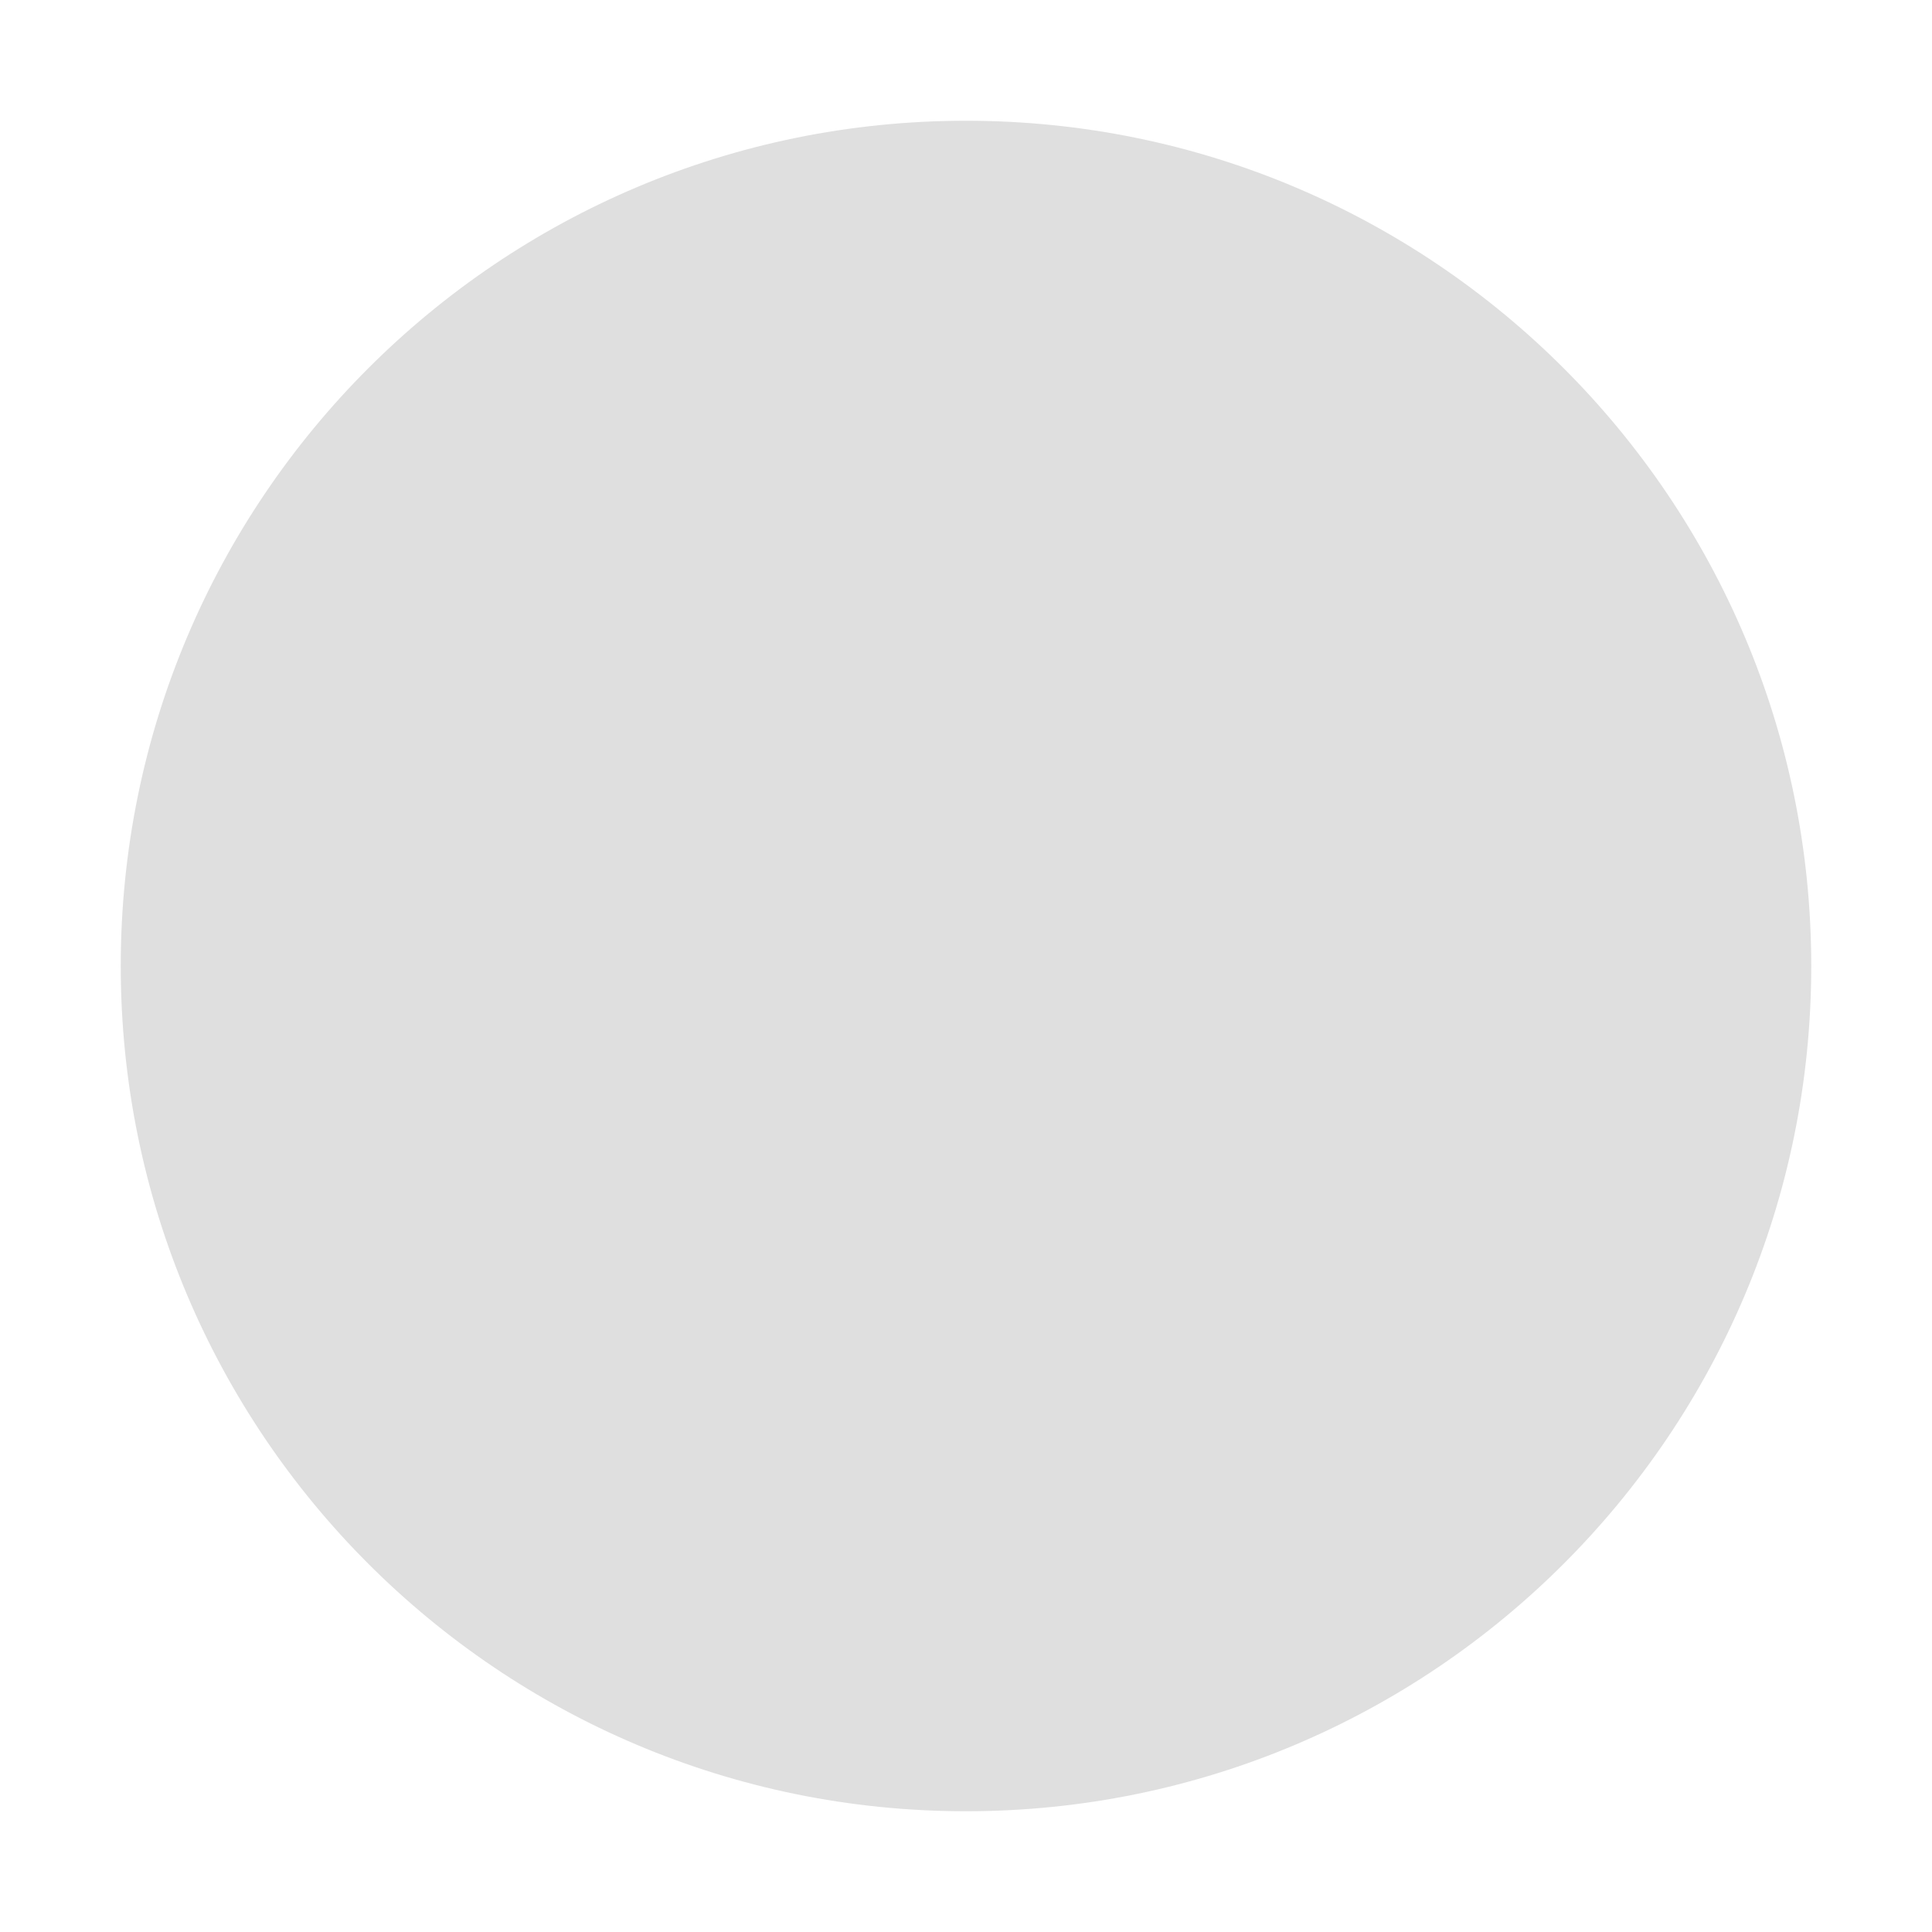
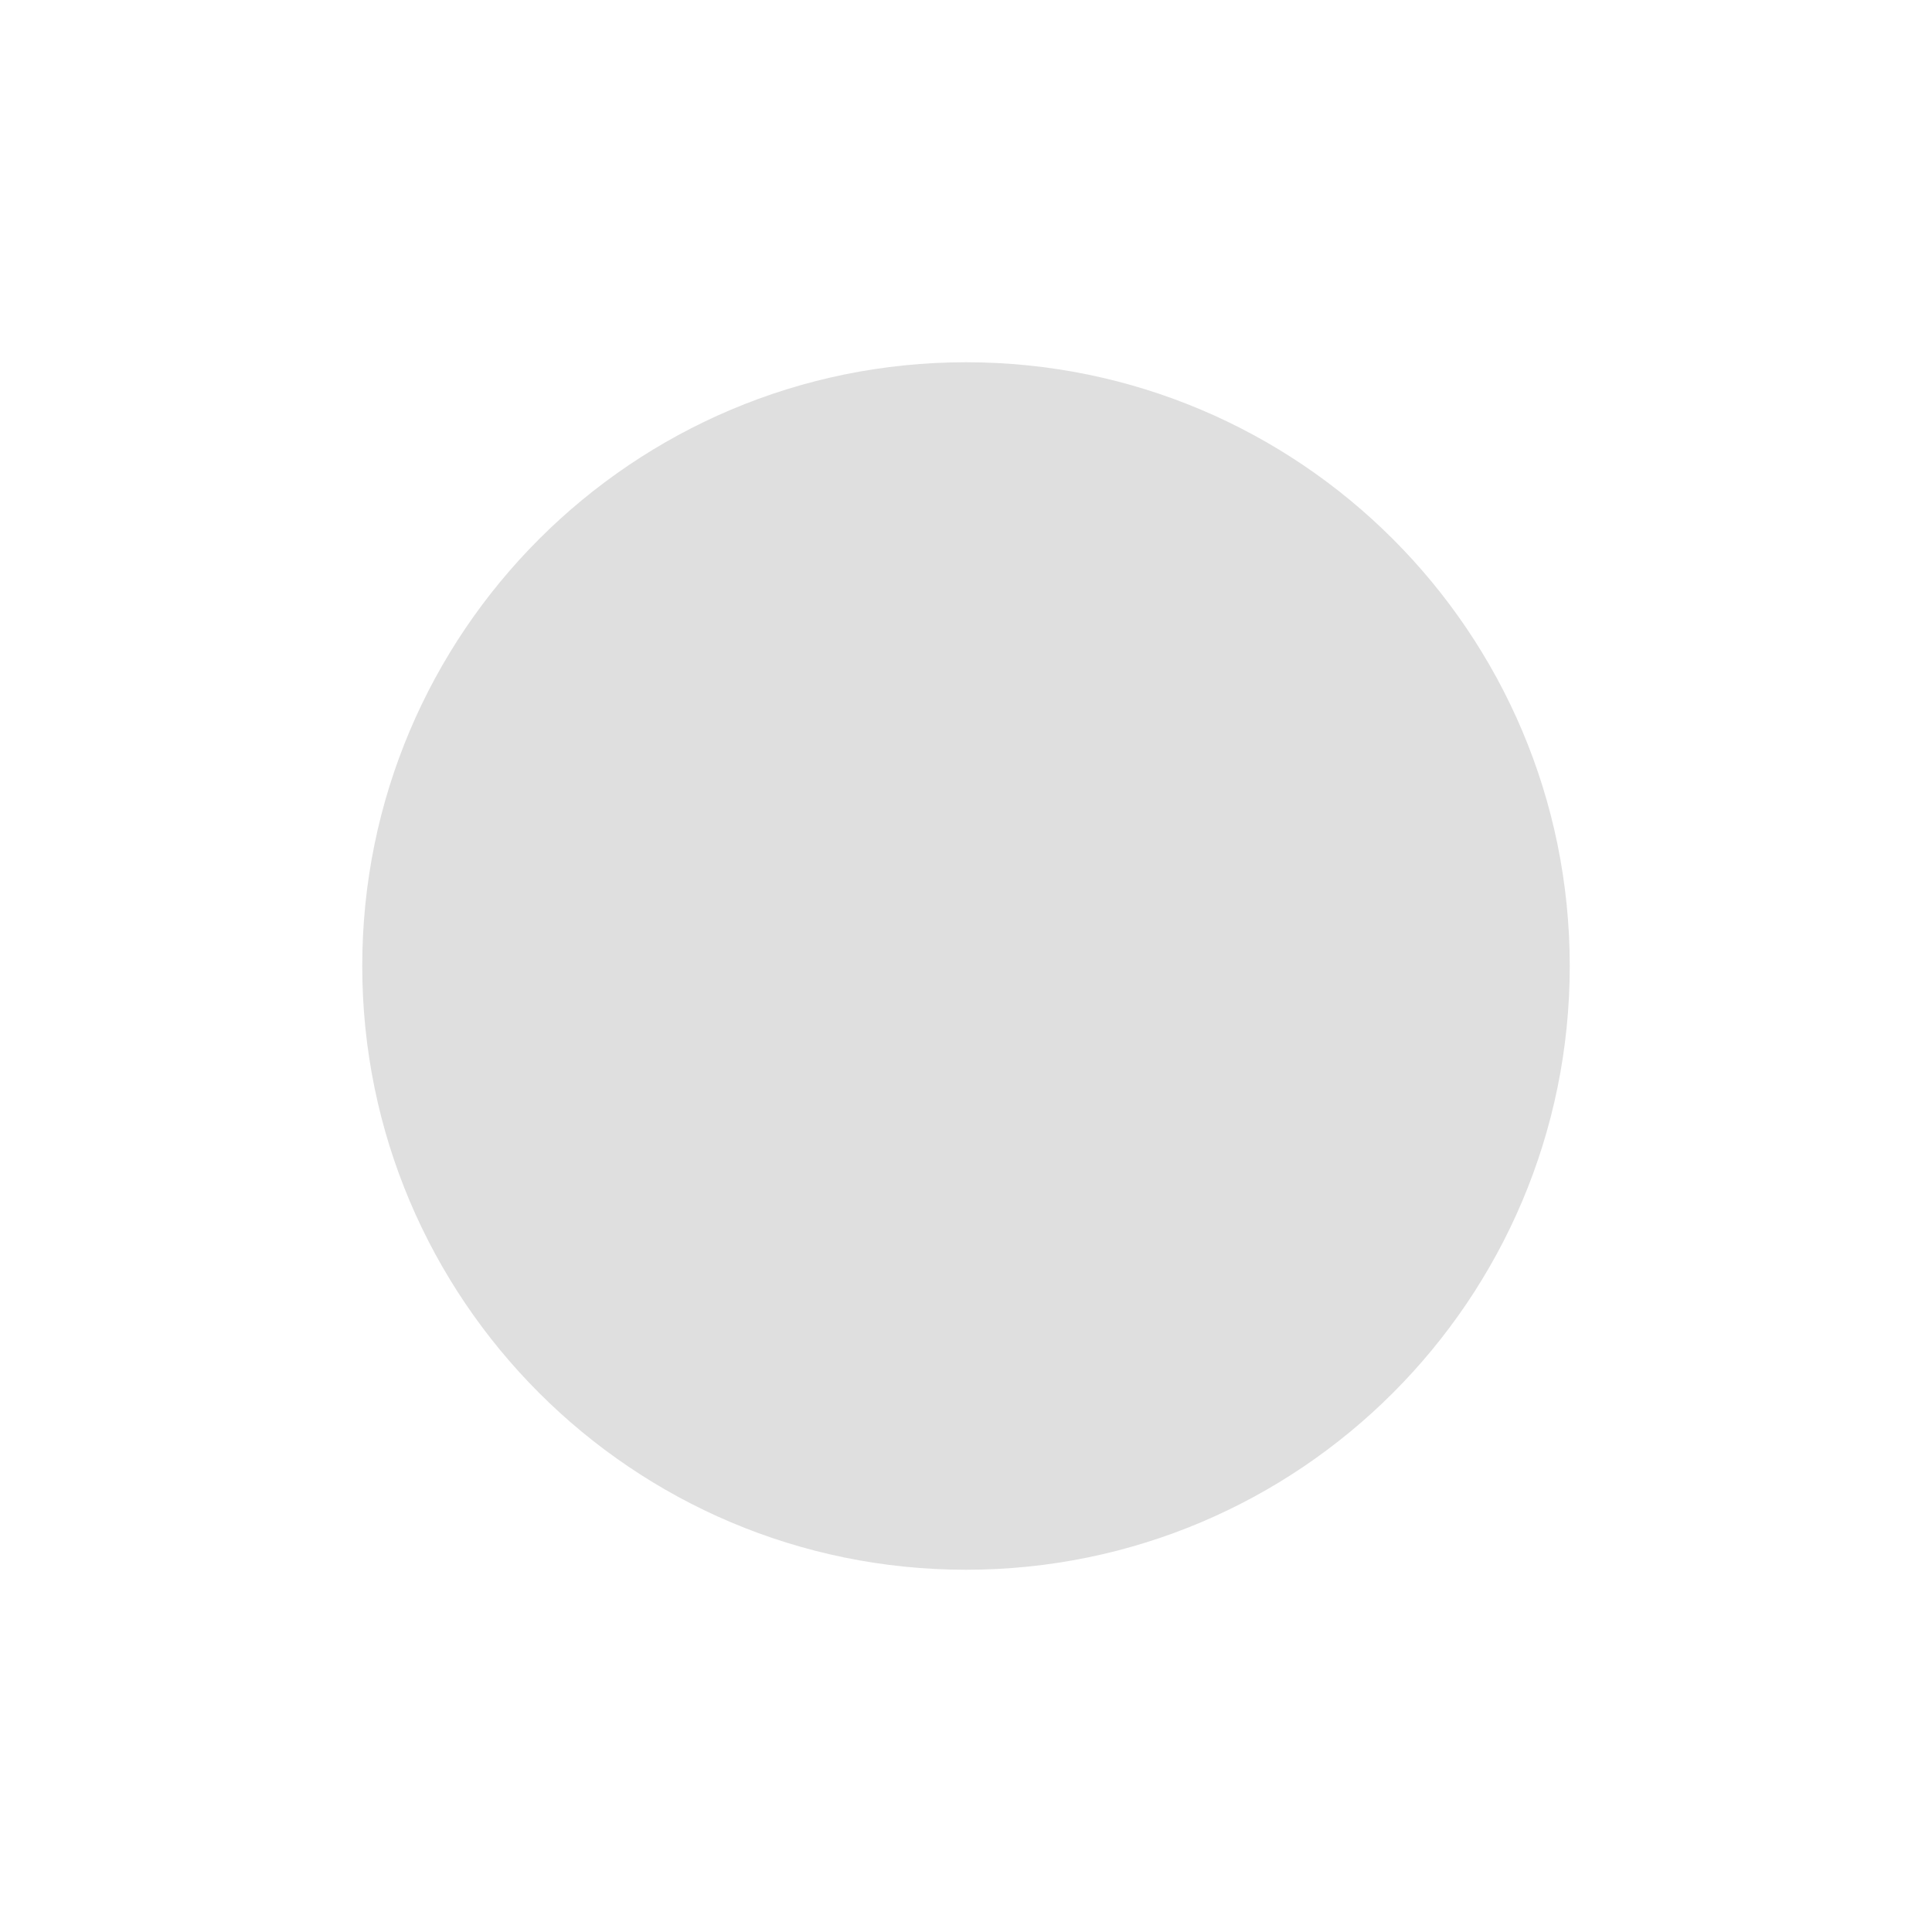
- <svg xmlns="http://www.w3.org/2000/svg" height="16px" viewBox="0 0 16 16" width="16px">
-   <path d="m 15 8 c 0 3.867 -3.133 7 -7 7 s -7 -3.133 -7 -7 s 3.133 -7 7 -7 s 7 3.133 7 7 z m 0 0" fill="#dfdfdf" />
+ <svg xmlns="http://www.w3.org/2000/svg" width="16" height="16" version="1.1">
+   <defs>
+     <style id="current-color-scheme" type="text/css">
+    .ColorScheme-Text { color:#dfdfdf; } .ColorScheme-Highlight { color:#4285f4; } .ColorScheme-NeutralText { color:#ff9800; } .ColorScheme-PositiveText { color:#4caf50; } .ColorScheme-NegativeText { color:#f44336; }
+   </style>
+   </defs>
+   <path style="fill:currentColor" class="ColorScheme-Text" d="M 13,8 A 5,5 0 0 1 8,13 5,5 0 0 1 3,8 5,5 0 0 1 8,3 5,5 0 0 1 13,8 Z" />
</svg>
